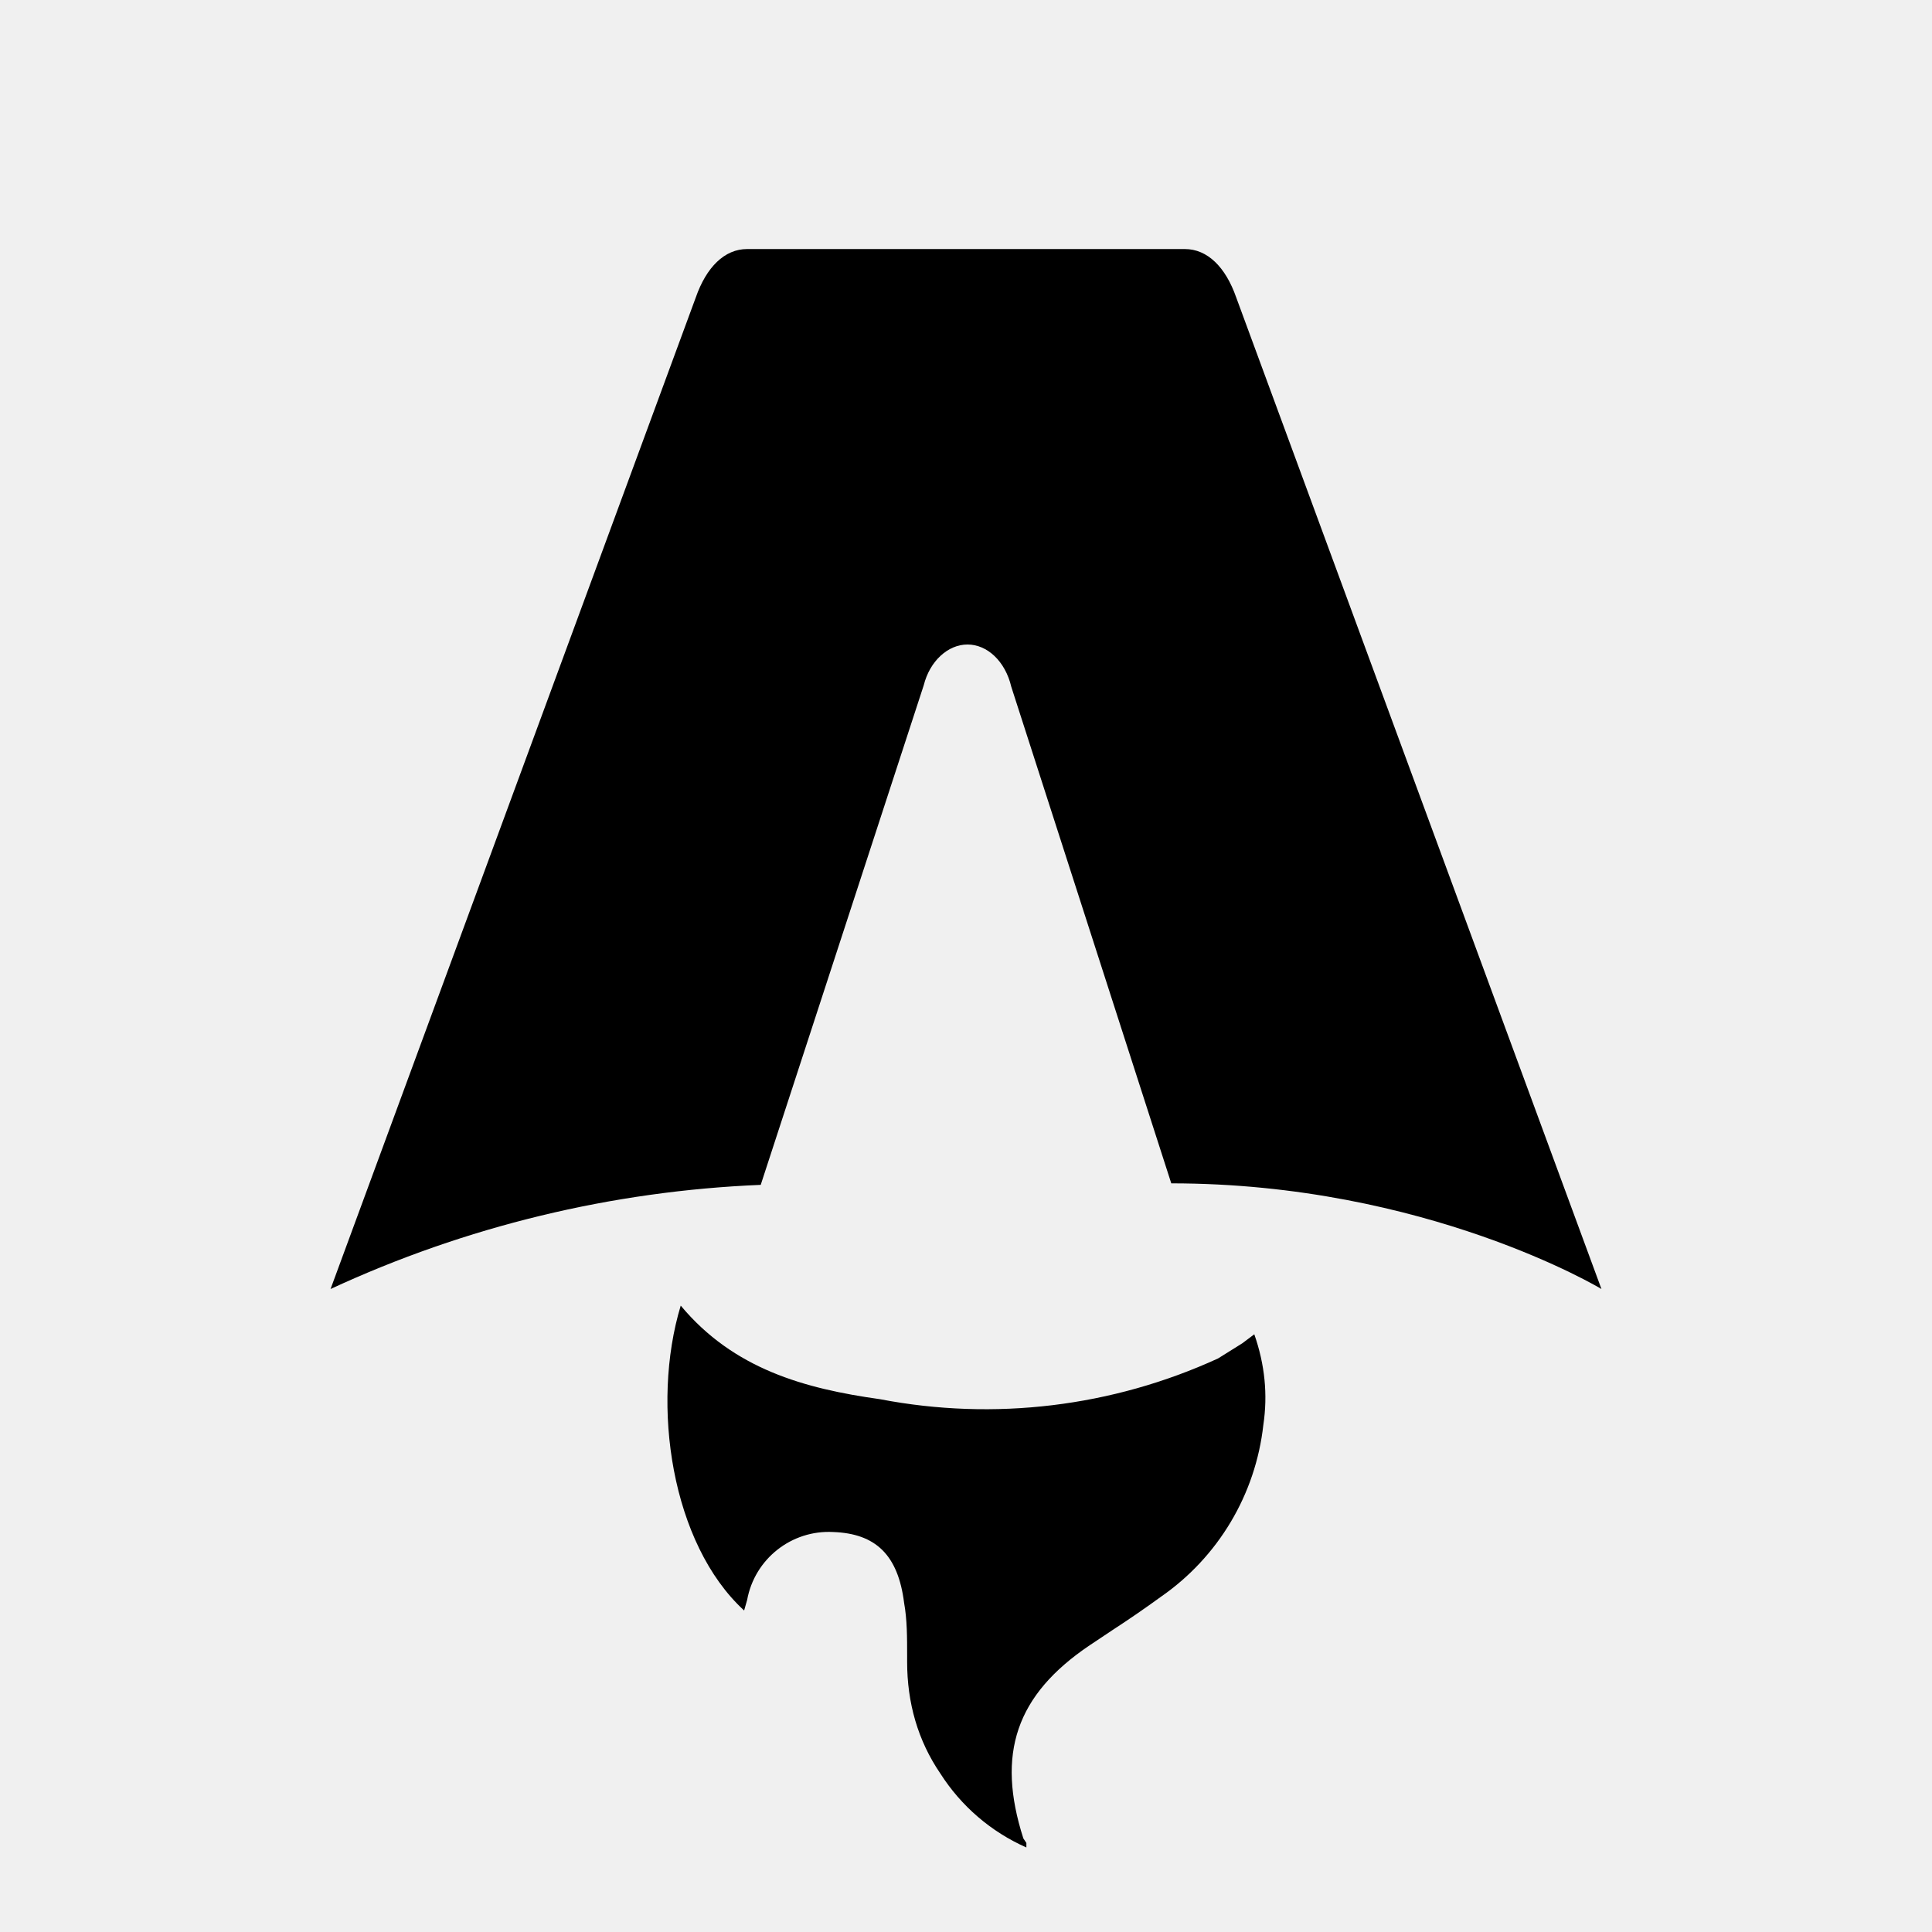
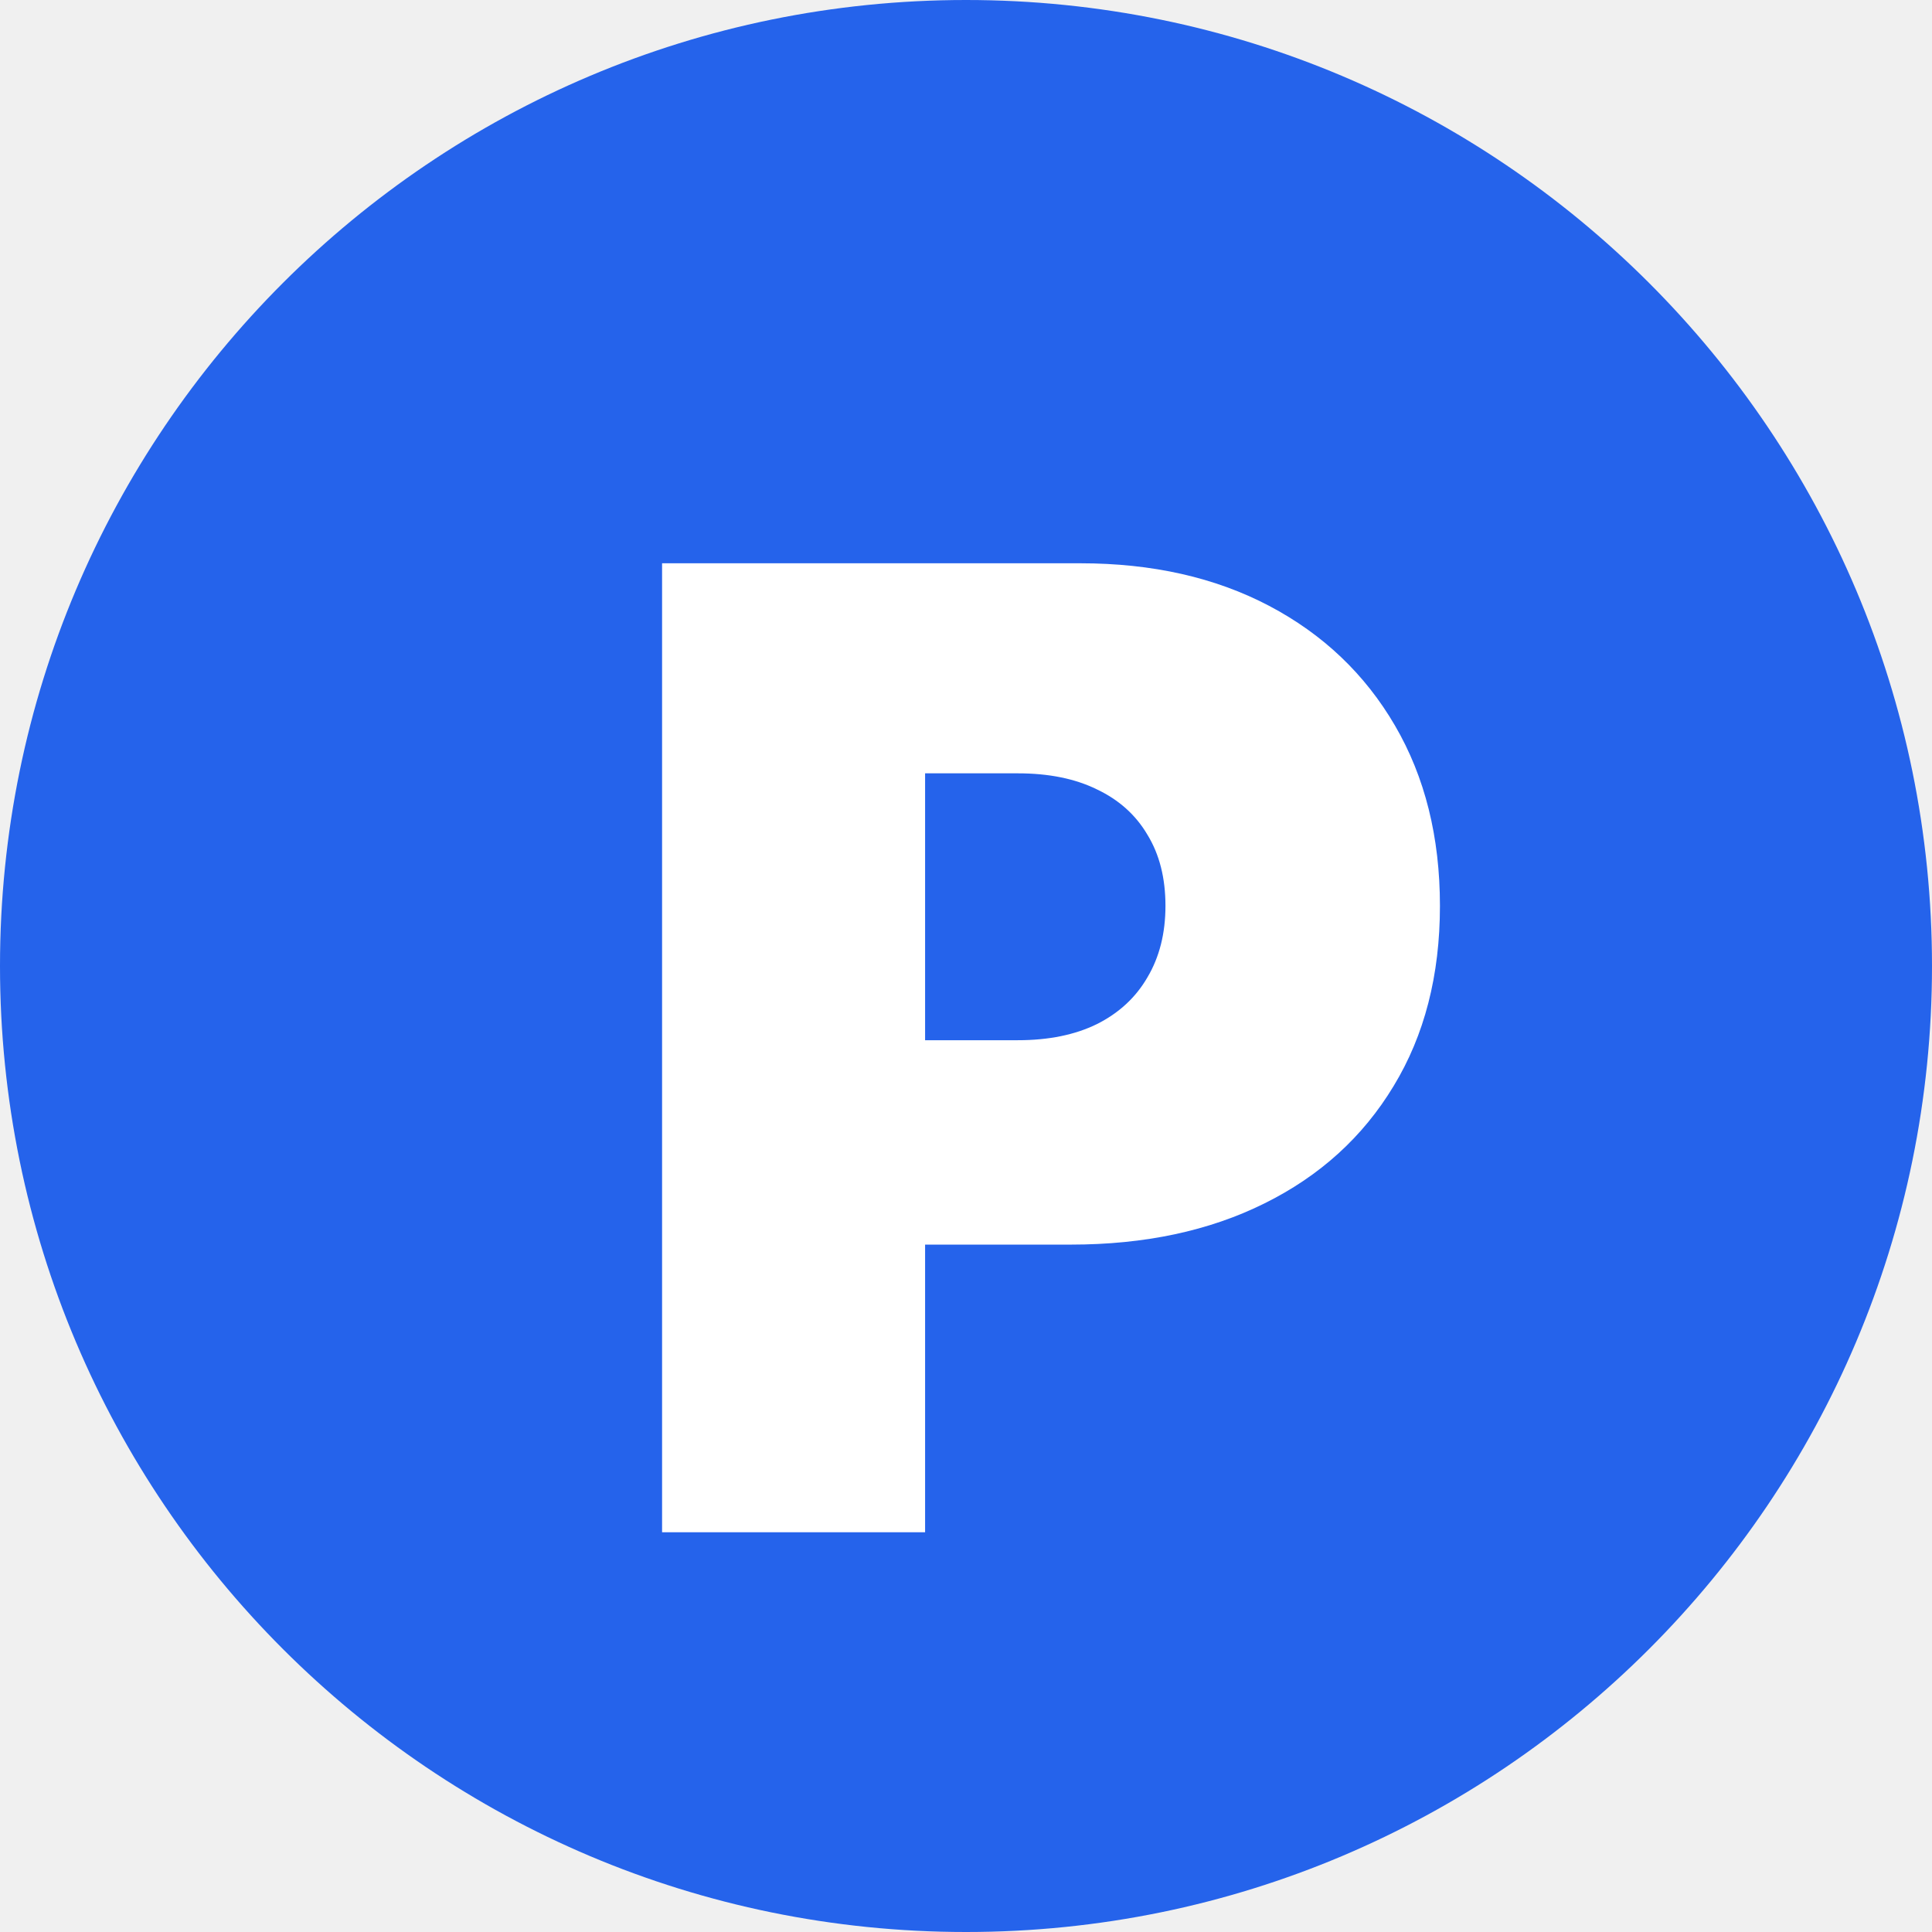
- <svg xmlns="http://www.w3.org/2000/svg" fill="none" viewBox="0 0 128 128">
-   <path d="M50.4 78.5a75.1 75.1 0 0 0-28.5 6.9l24.2-65.7c.7-2 1.9-3.2 3.4-3.2h29c1.5 0 2.7 1.2 3.4 3.2l24.2 65.7s-11.6-7-28.5-7L67 45.5c-.4-1.7-1.6-2.8-2.9-2.8-1.3 0-2.5 1.1-2.9 2.7L50.4 78.5Zm-1.1 28.2Zm-4.2-20.2c-2 6.6-.6 15.8 4.2 20.2a17.5 17.5 0 0 1 .2-.7 5.5 5.5 0 0 1 5.7-4.5c2.8.1 4.3 1.5 4.7 4.7.2 1.1.2 2.3.2 3.5v.4c0 2.7.7 5.2 2.2 7.4a13 13 0 0 0 5.7 4.9v-.3l-.2-.3c-1.8-5.6-.5-9.5 4.4-12.8l1.5-1a73 73 0 0 0 3.2-2.2 16 16 0 0 0 6.8-11.4c.3-2 .1-4-.6-6l-.8.6-1.6 1a37 37 0 0 1-22.4 2.7c-5-.7-9.7-2-13.2-6.2Z" />
-   <style>
-         path { fill: #000; }
-         @media (prefers-color-scheme: dark) {
-             path { fill: #FFF; }
-         }
-     </style>
+ <svg xmlns="http://www.w3.org/2000/svg" width="29" height="29" viewBox="0 0 29 29" fill="none">
+   <circle cx="14.5" cy="14.5" r="14.5" fill="#2563EB" />
+   <path d="M9.938 23V8.455H16.216C17.296 8.455 18.24 8.668 19.05 9.094C19.859 9.52 20.489 10.119 20.939 10.891C21.389 11.662 21.614 12.564 21.614 13.597C21.614 14.638 21.382 15.54 20.918 16.303C20.458 17.065 19.812 17.652 18.979 18.064C18.15 18.476 17.182 18.682 16.074 18.682H12.324V15.614H15.278C15.742 15.614 16.138 15.533 16.465 15.372C16.796 15.206 17.049 14.972 17.224 14.669C17.404 14.366 17.494 14.008 17.494 13.597C17.494 13.18 17.404 12.825 17.224 12.531C17.049 12.233 16.796 12.006 16.465 11.849C16.138 11.688 15.742 11.608 15.278 11.608H13.886V23H9.938Z" fill="white" />
</svg>
